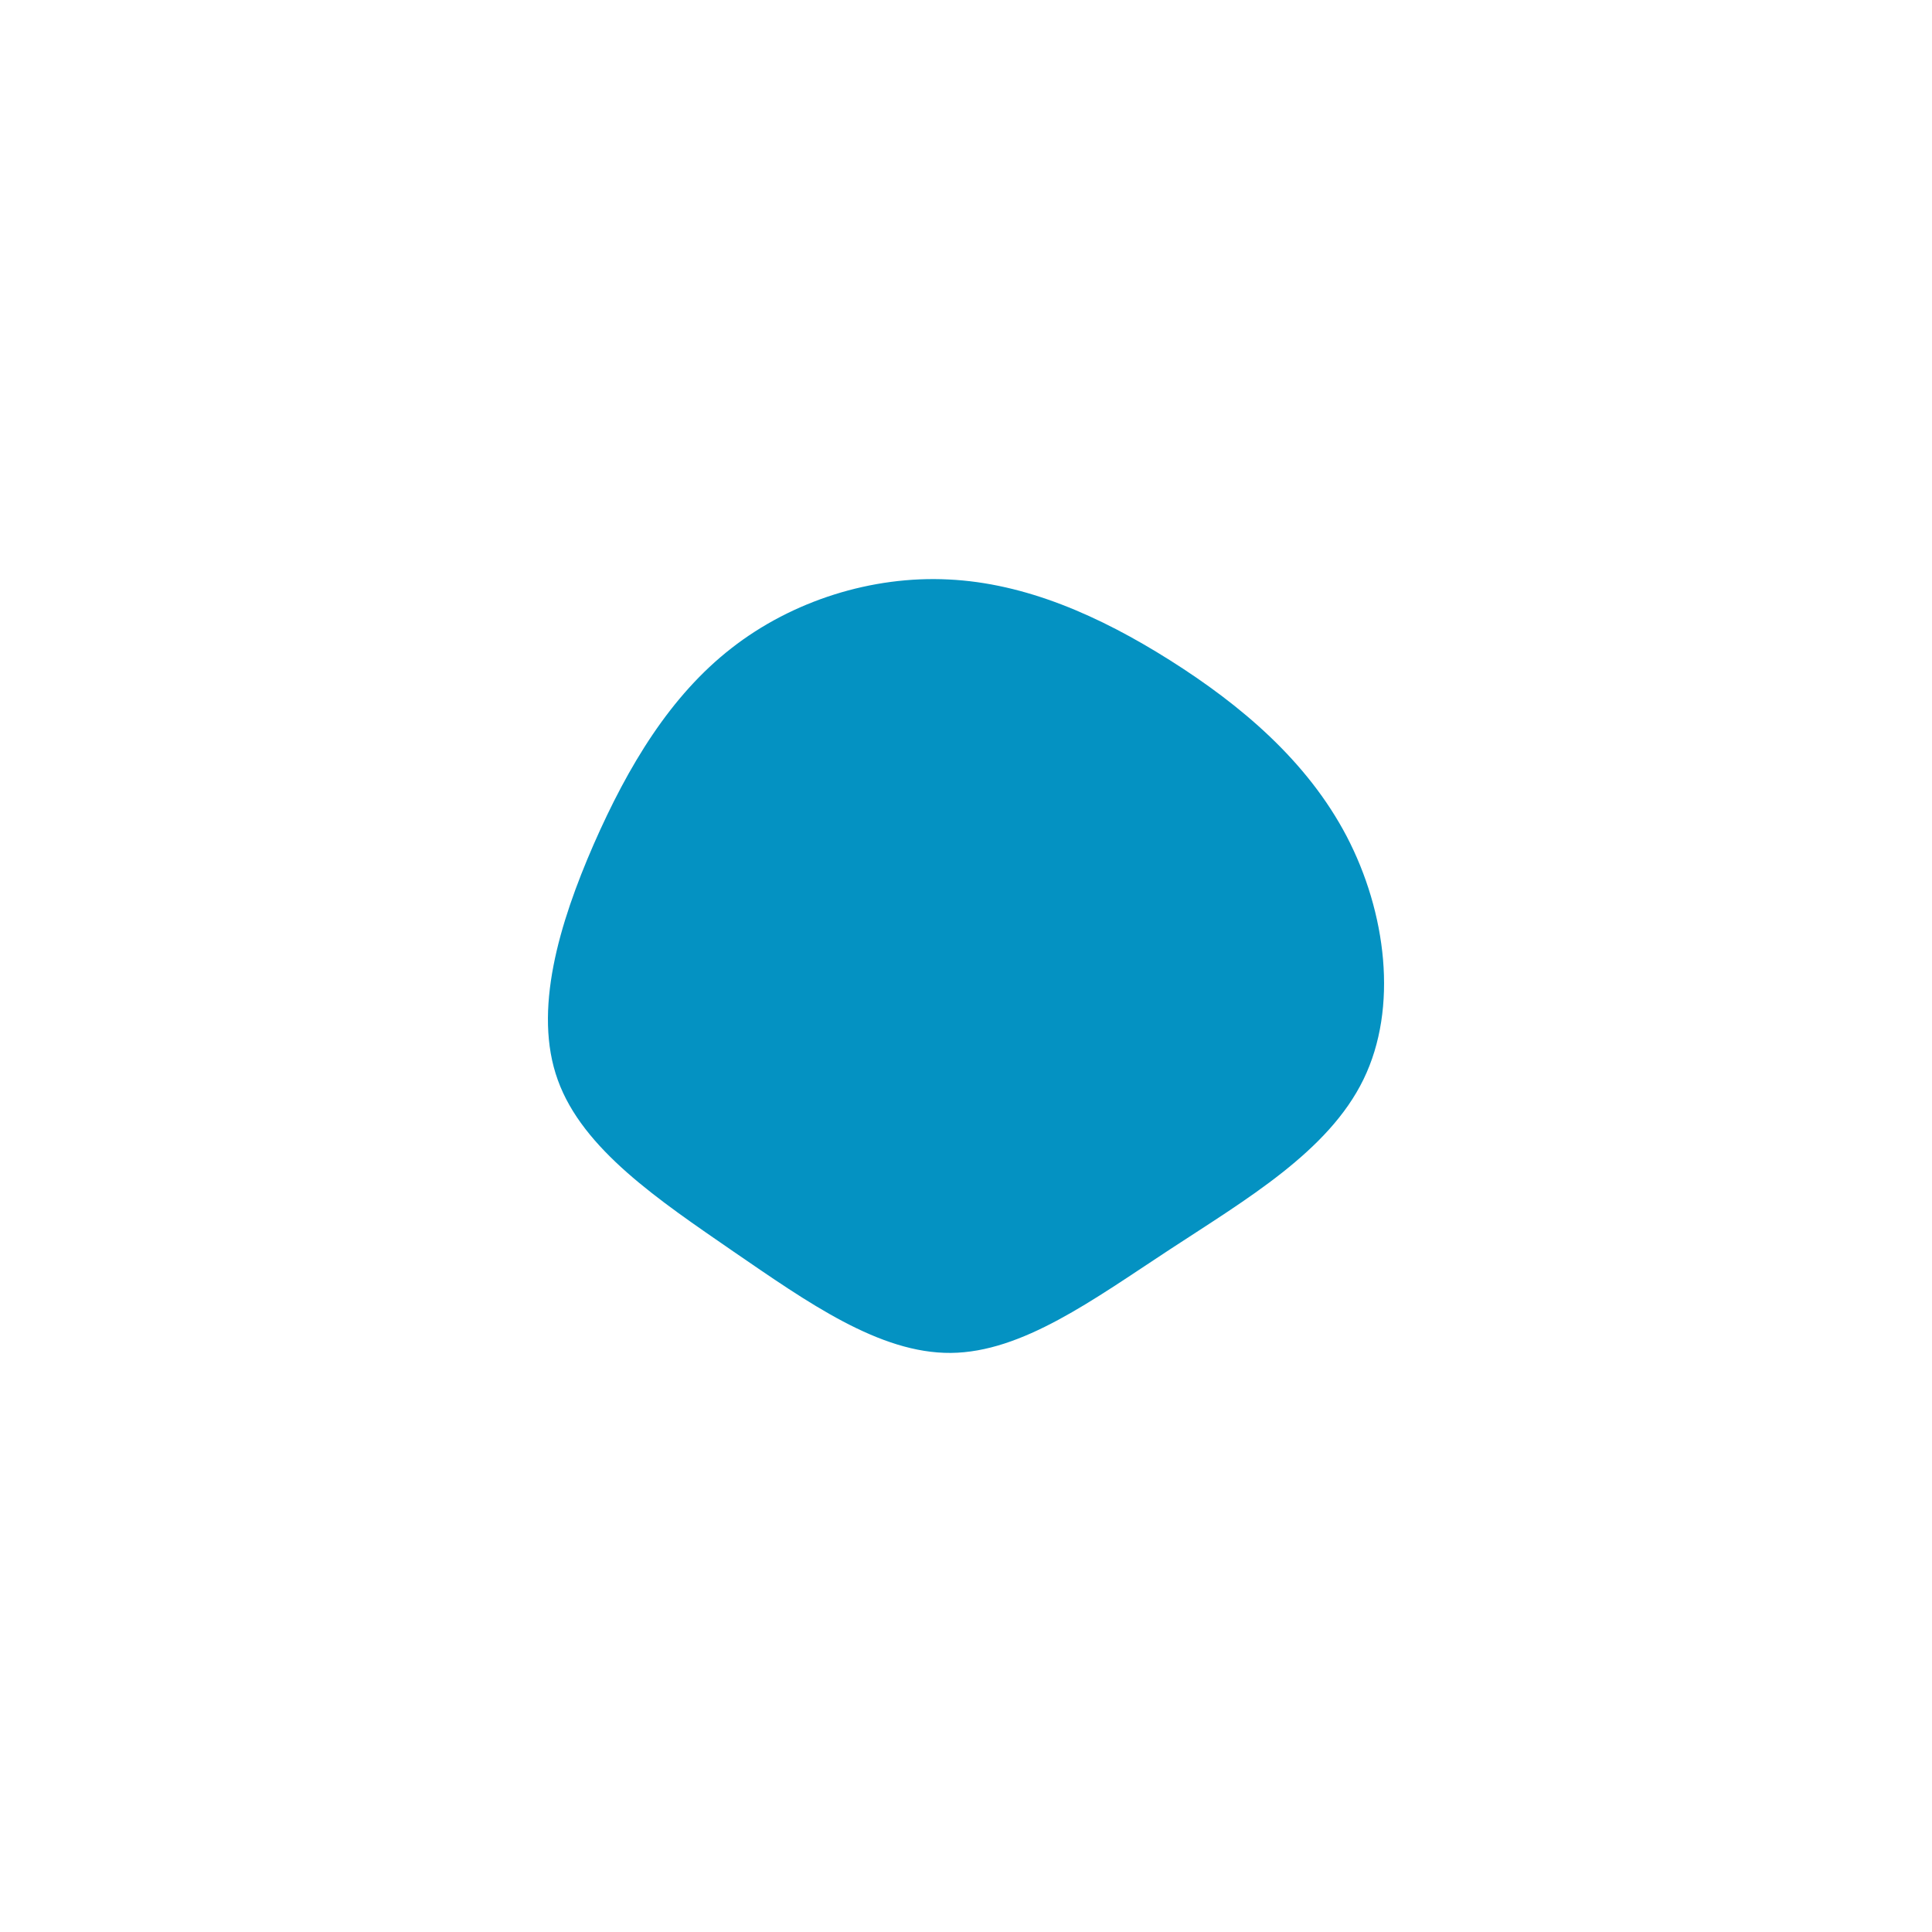
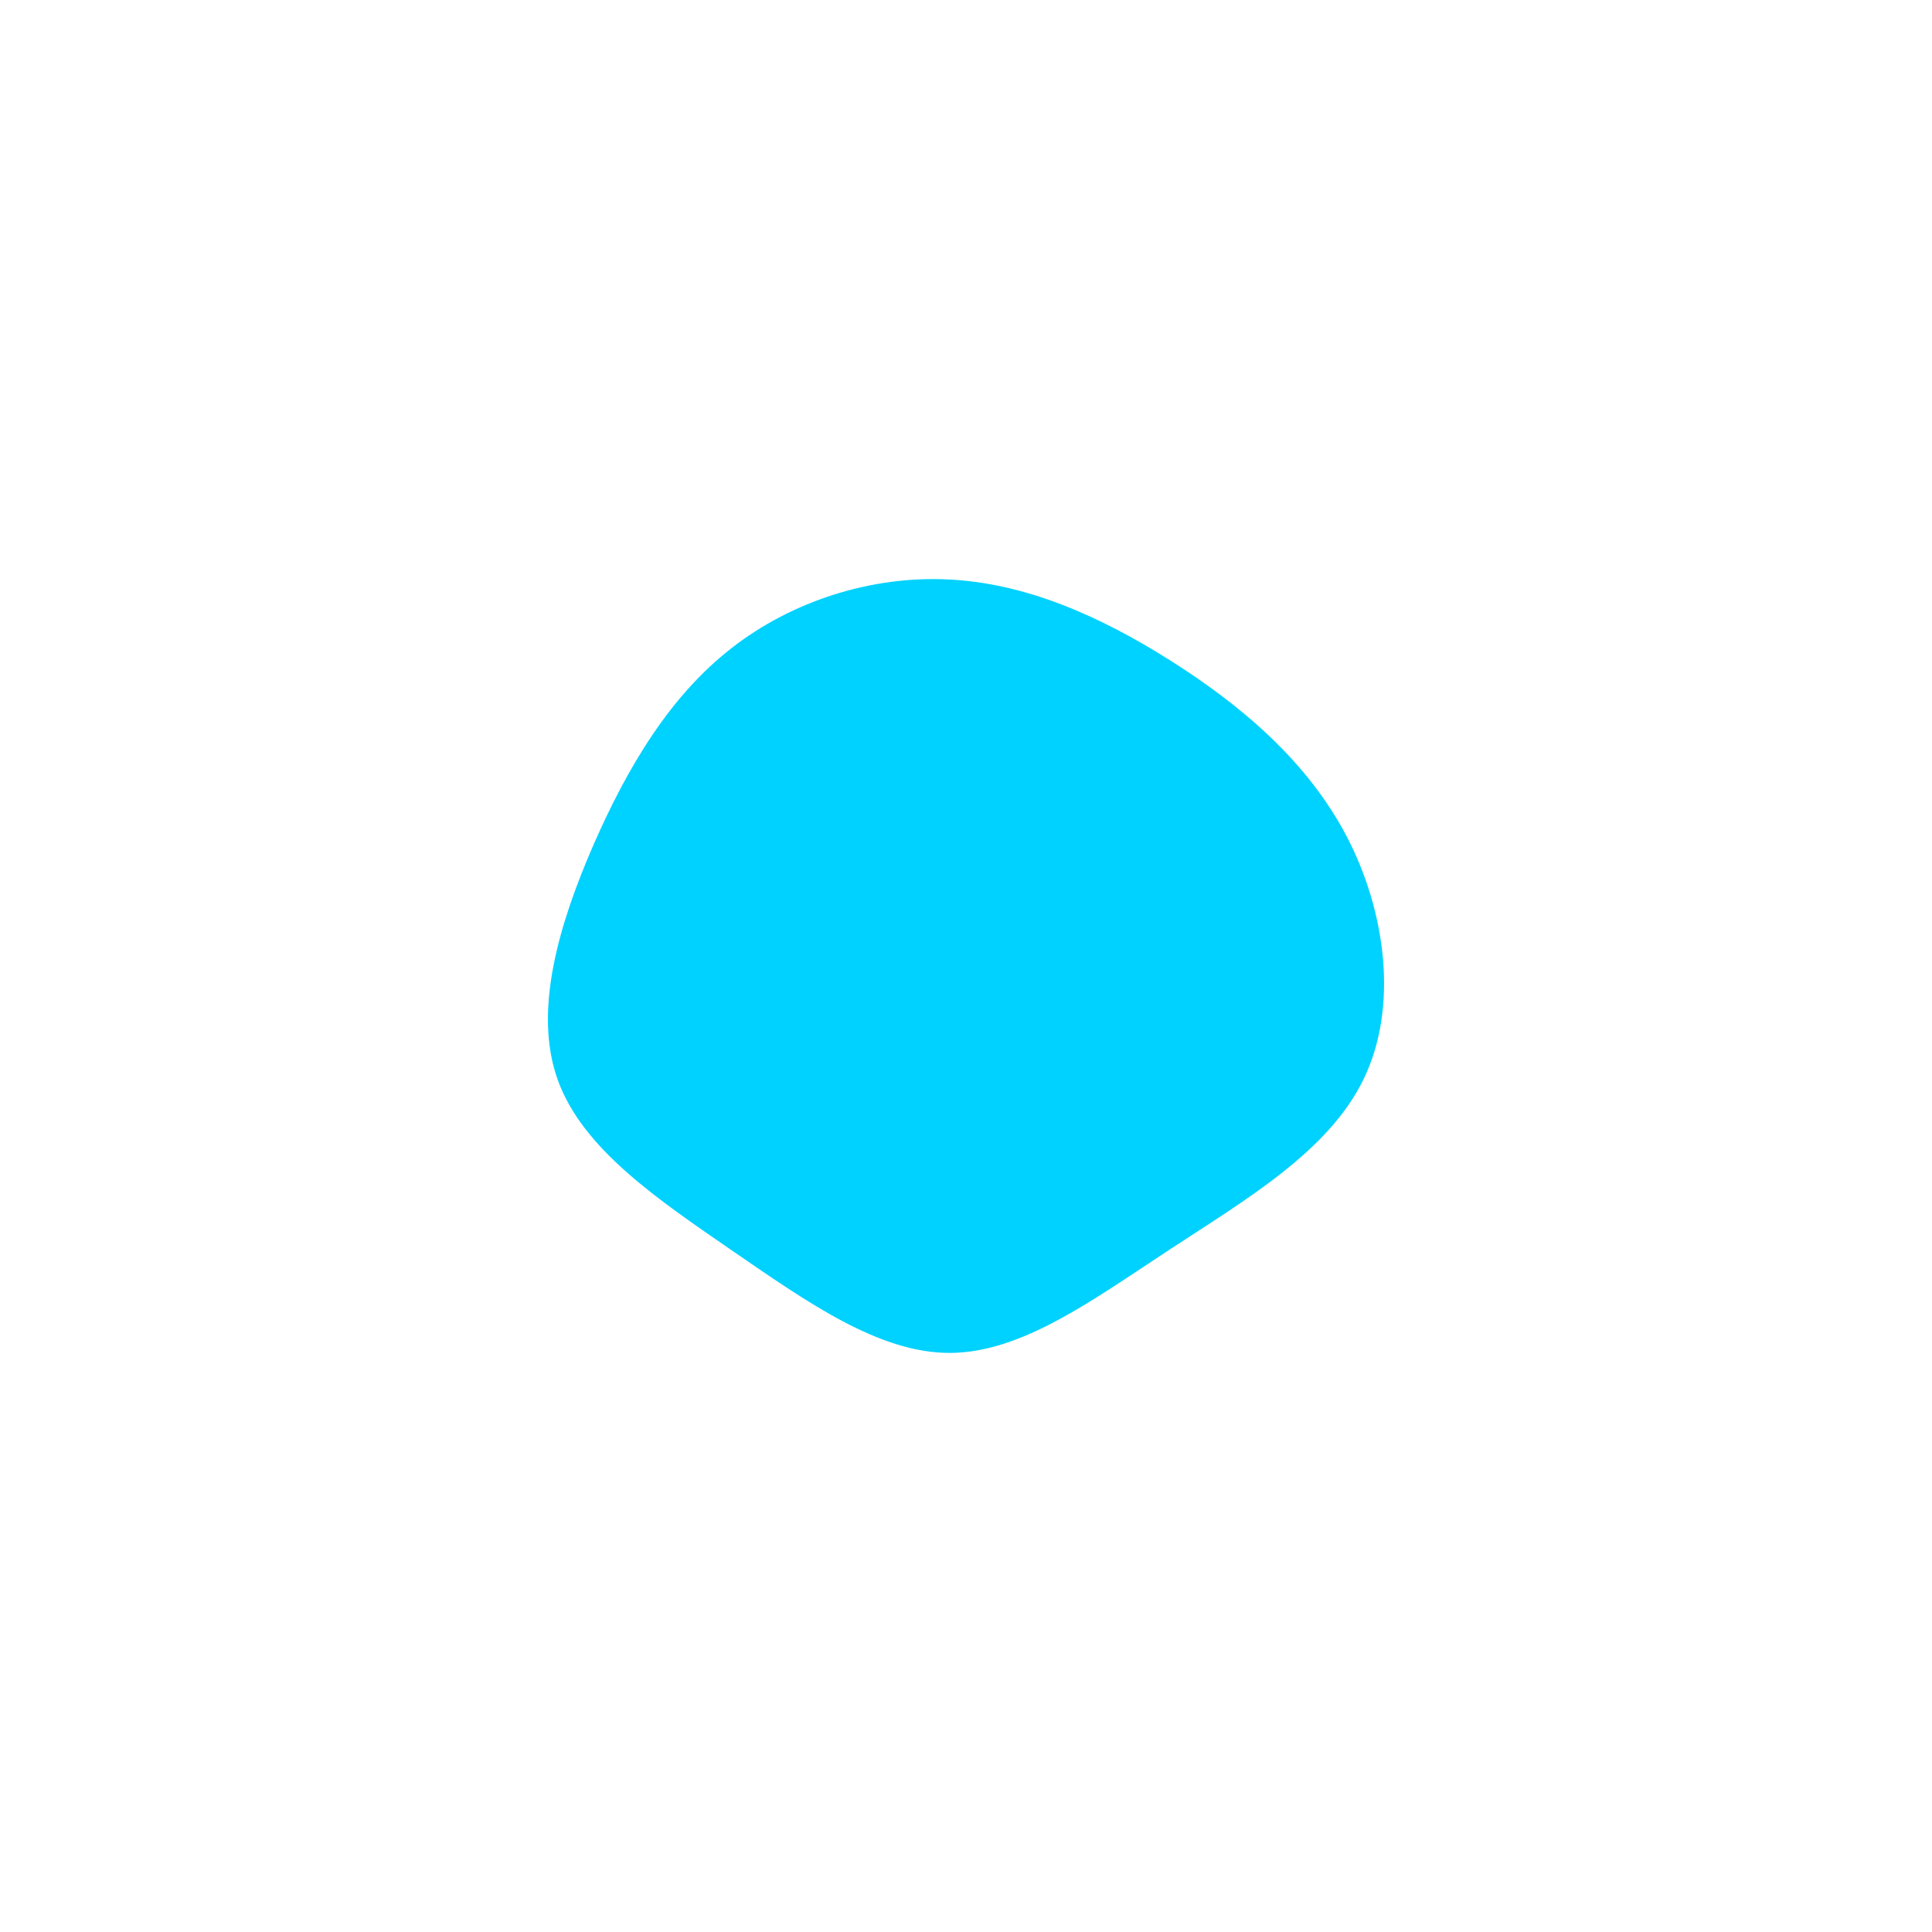
<svg xmlns="http://www.w3.org/2000/svg" id="visual" viewBox="0 0 900 600" width="1100" height="1100" version="1.1">
  <g transform="translate(443.1572 294.4391)">
-     <path d="M101.8 -136.9C134.6 -116.2 165.7 -90.1 184.2 -54.8C202.6 -19.5 208.3 25 192 58.4C175.7 91.9 137.5 114.2 101.8 137.6C66.1 161 33.1 185.5 -0.2 185.8C-33.5 186.1 -67 162.2 -101.6 138.5C-136.1 114.7 -171.7 91 -183.3 58.7C-195 26.5 -182.6 -14.4 -166.6 -51.1C-150.5 -87.8 -130.8 -120.4 -102.4 -142.5C-74.1 -164.6 -37 -176.3 -1.3 -174.5C34.5 -172.8 69 -157.6 101.8 -136.9" fill="#0492c2" />
+     <path d="M101.8 -136.9C134.6 -116.2 165.7 -90.1 184.2 -54.8C202.6 -19.5 208.3 25 192 58.4C175.7 91.9 137.5 114.2 101.8 137.6C66.1 161 33.1 185.5 -0.2 185.8C-33.5 186.1 -67 162.2 -101.6 138.5C-136.1 114.7 -171.7 91 -183.3 58.7C-195 26.5 -182.6 -14.4 -166.6 -51.1C-150.5 -87.8 -130.8 -120.4 -102.4 -142.5C-74.1 -164.6 -37 -176.3 -1.3 -174.5C34.5 -172.8 69 -157.6 101.8 -136.9" fill="#00D2FF" />
  </g>
</svg>
